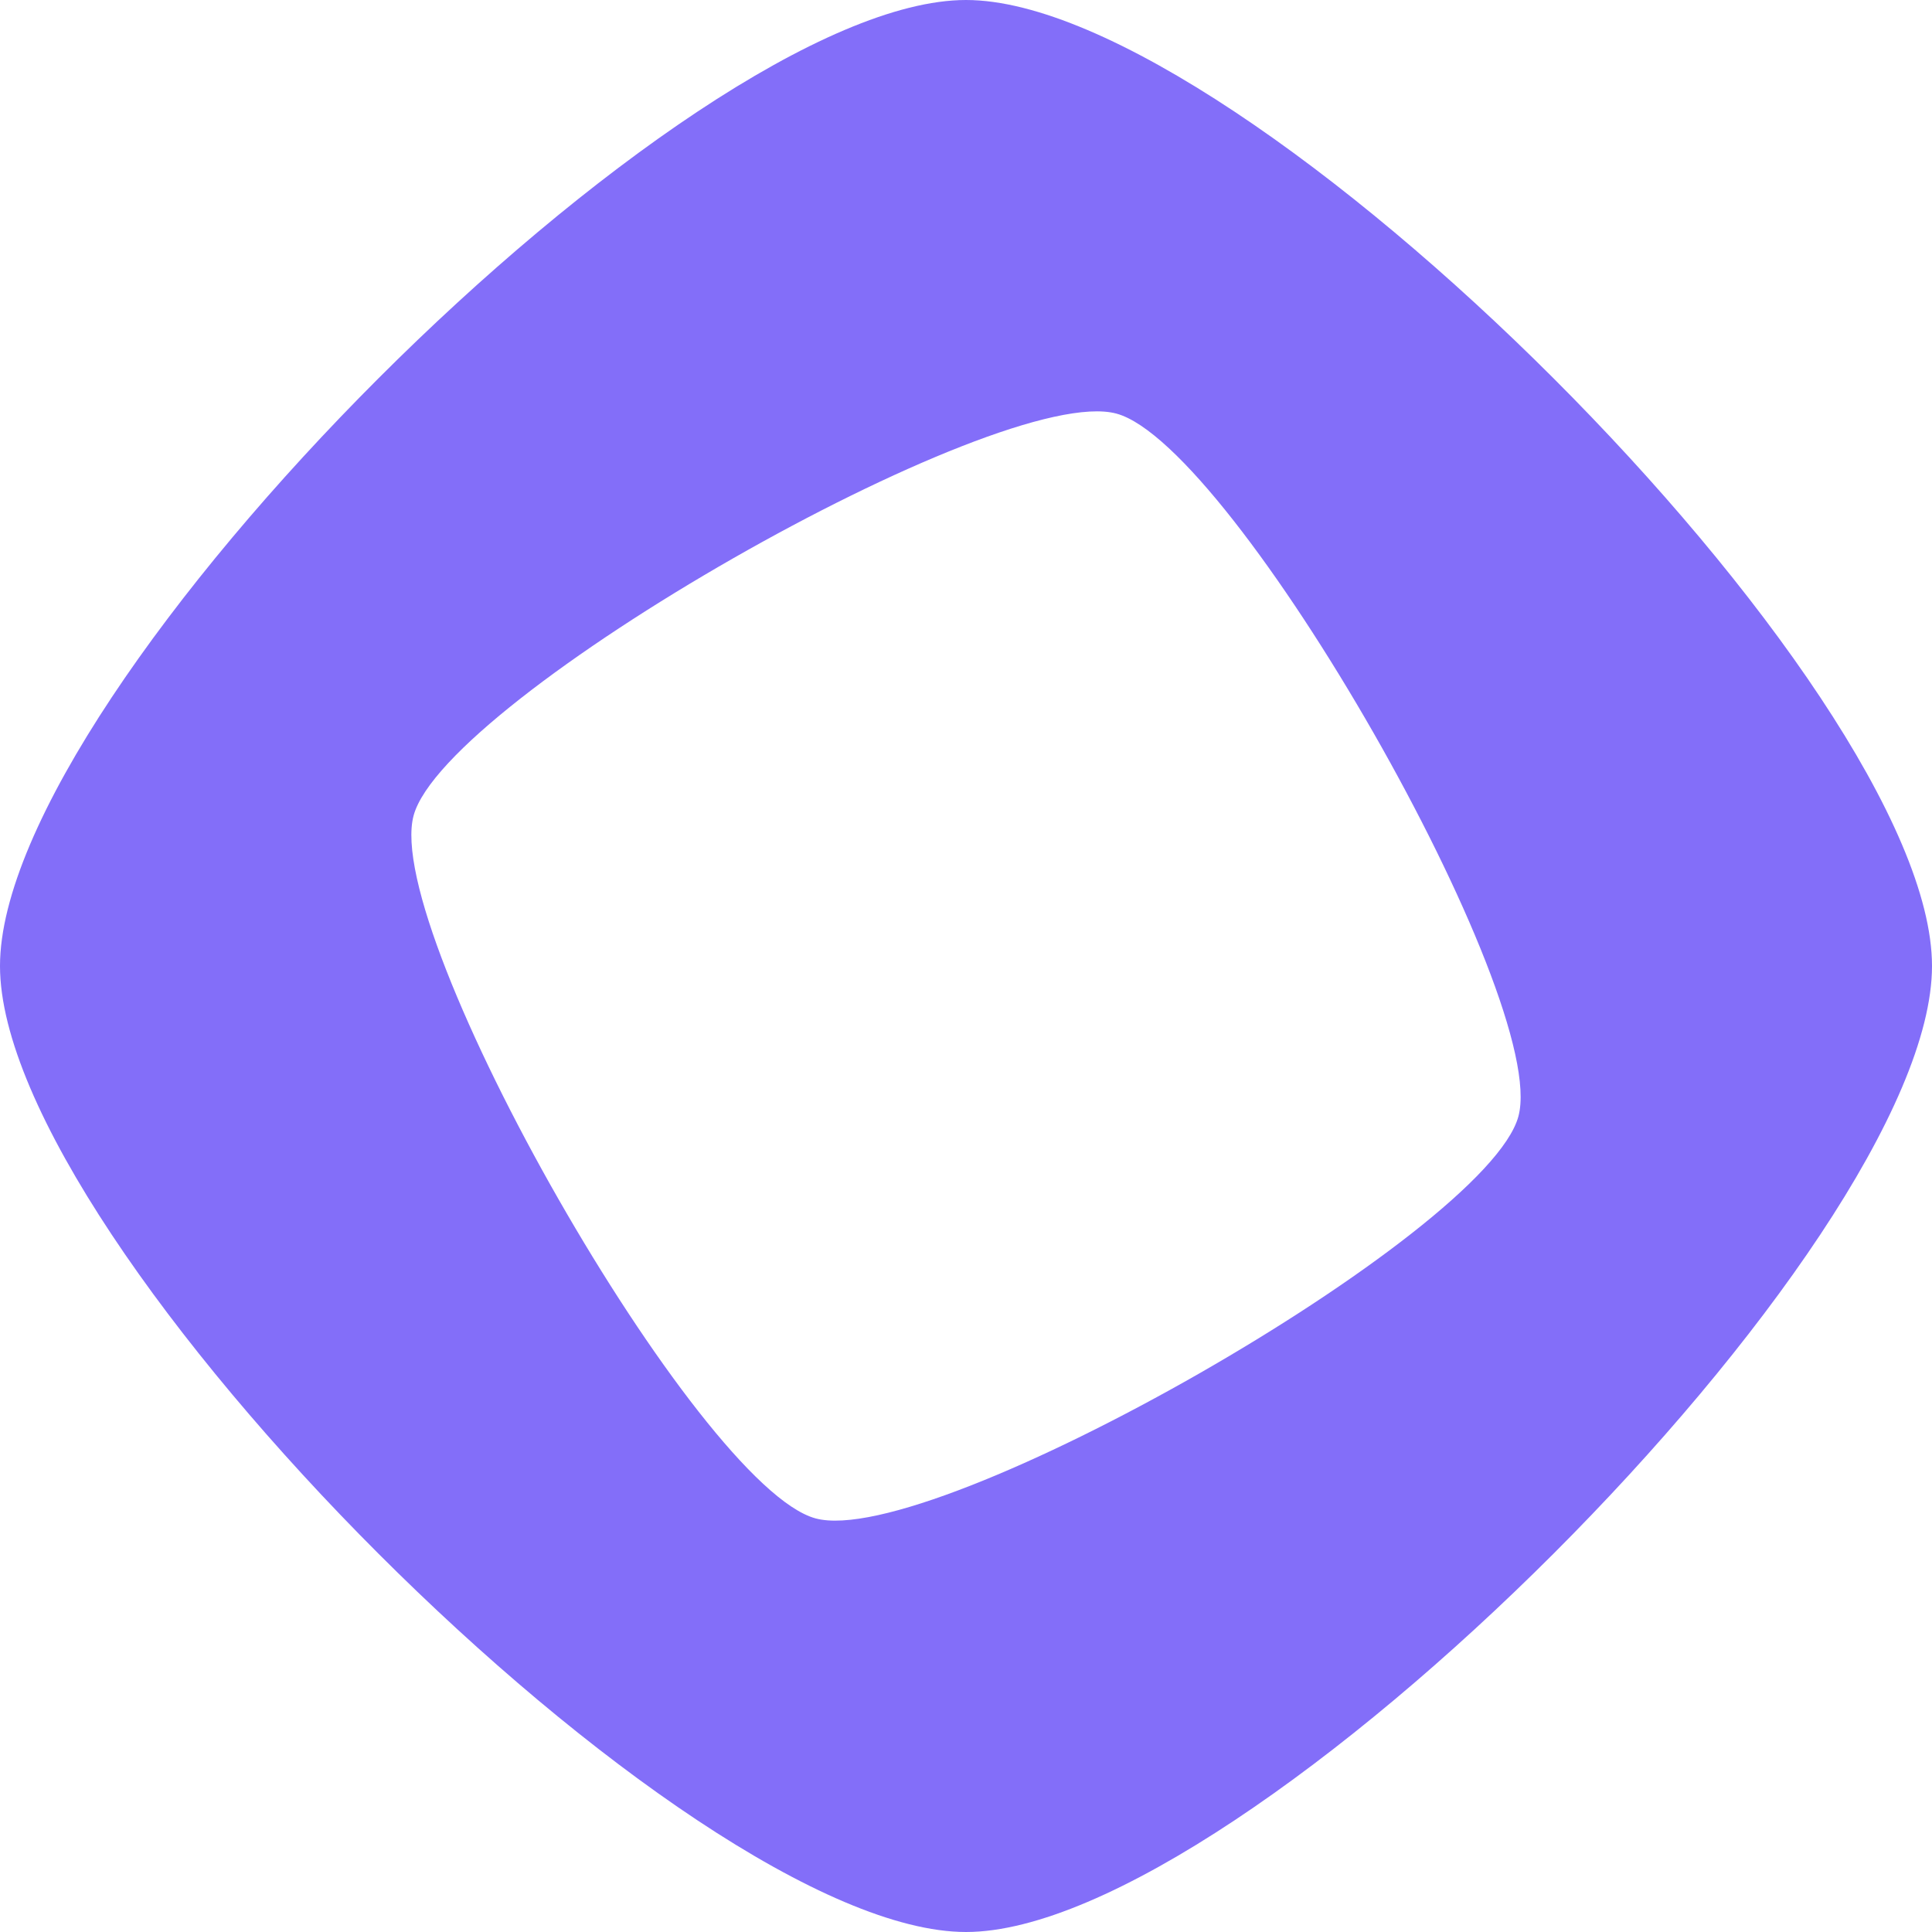
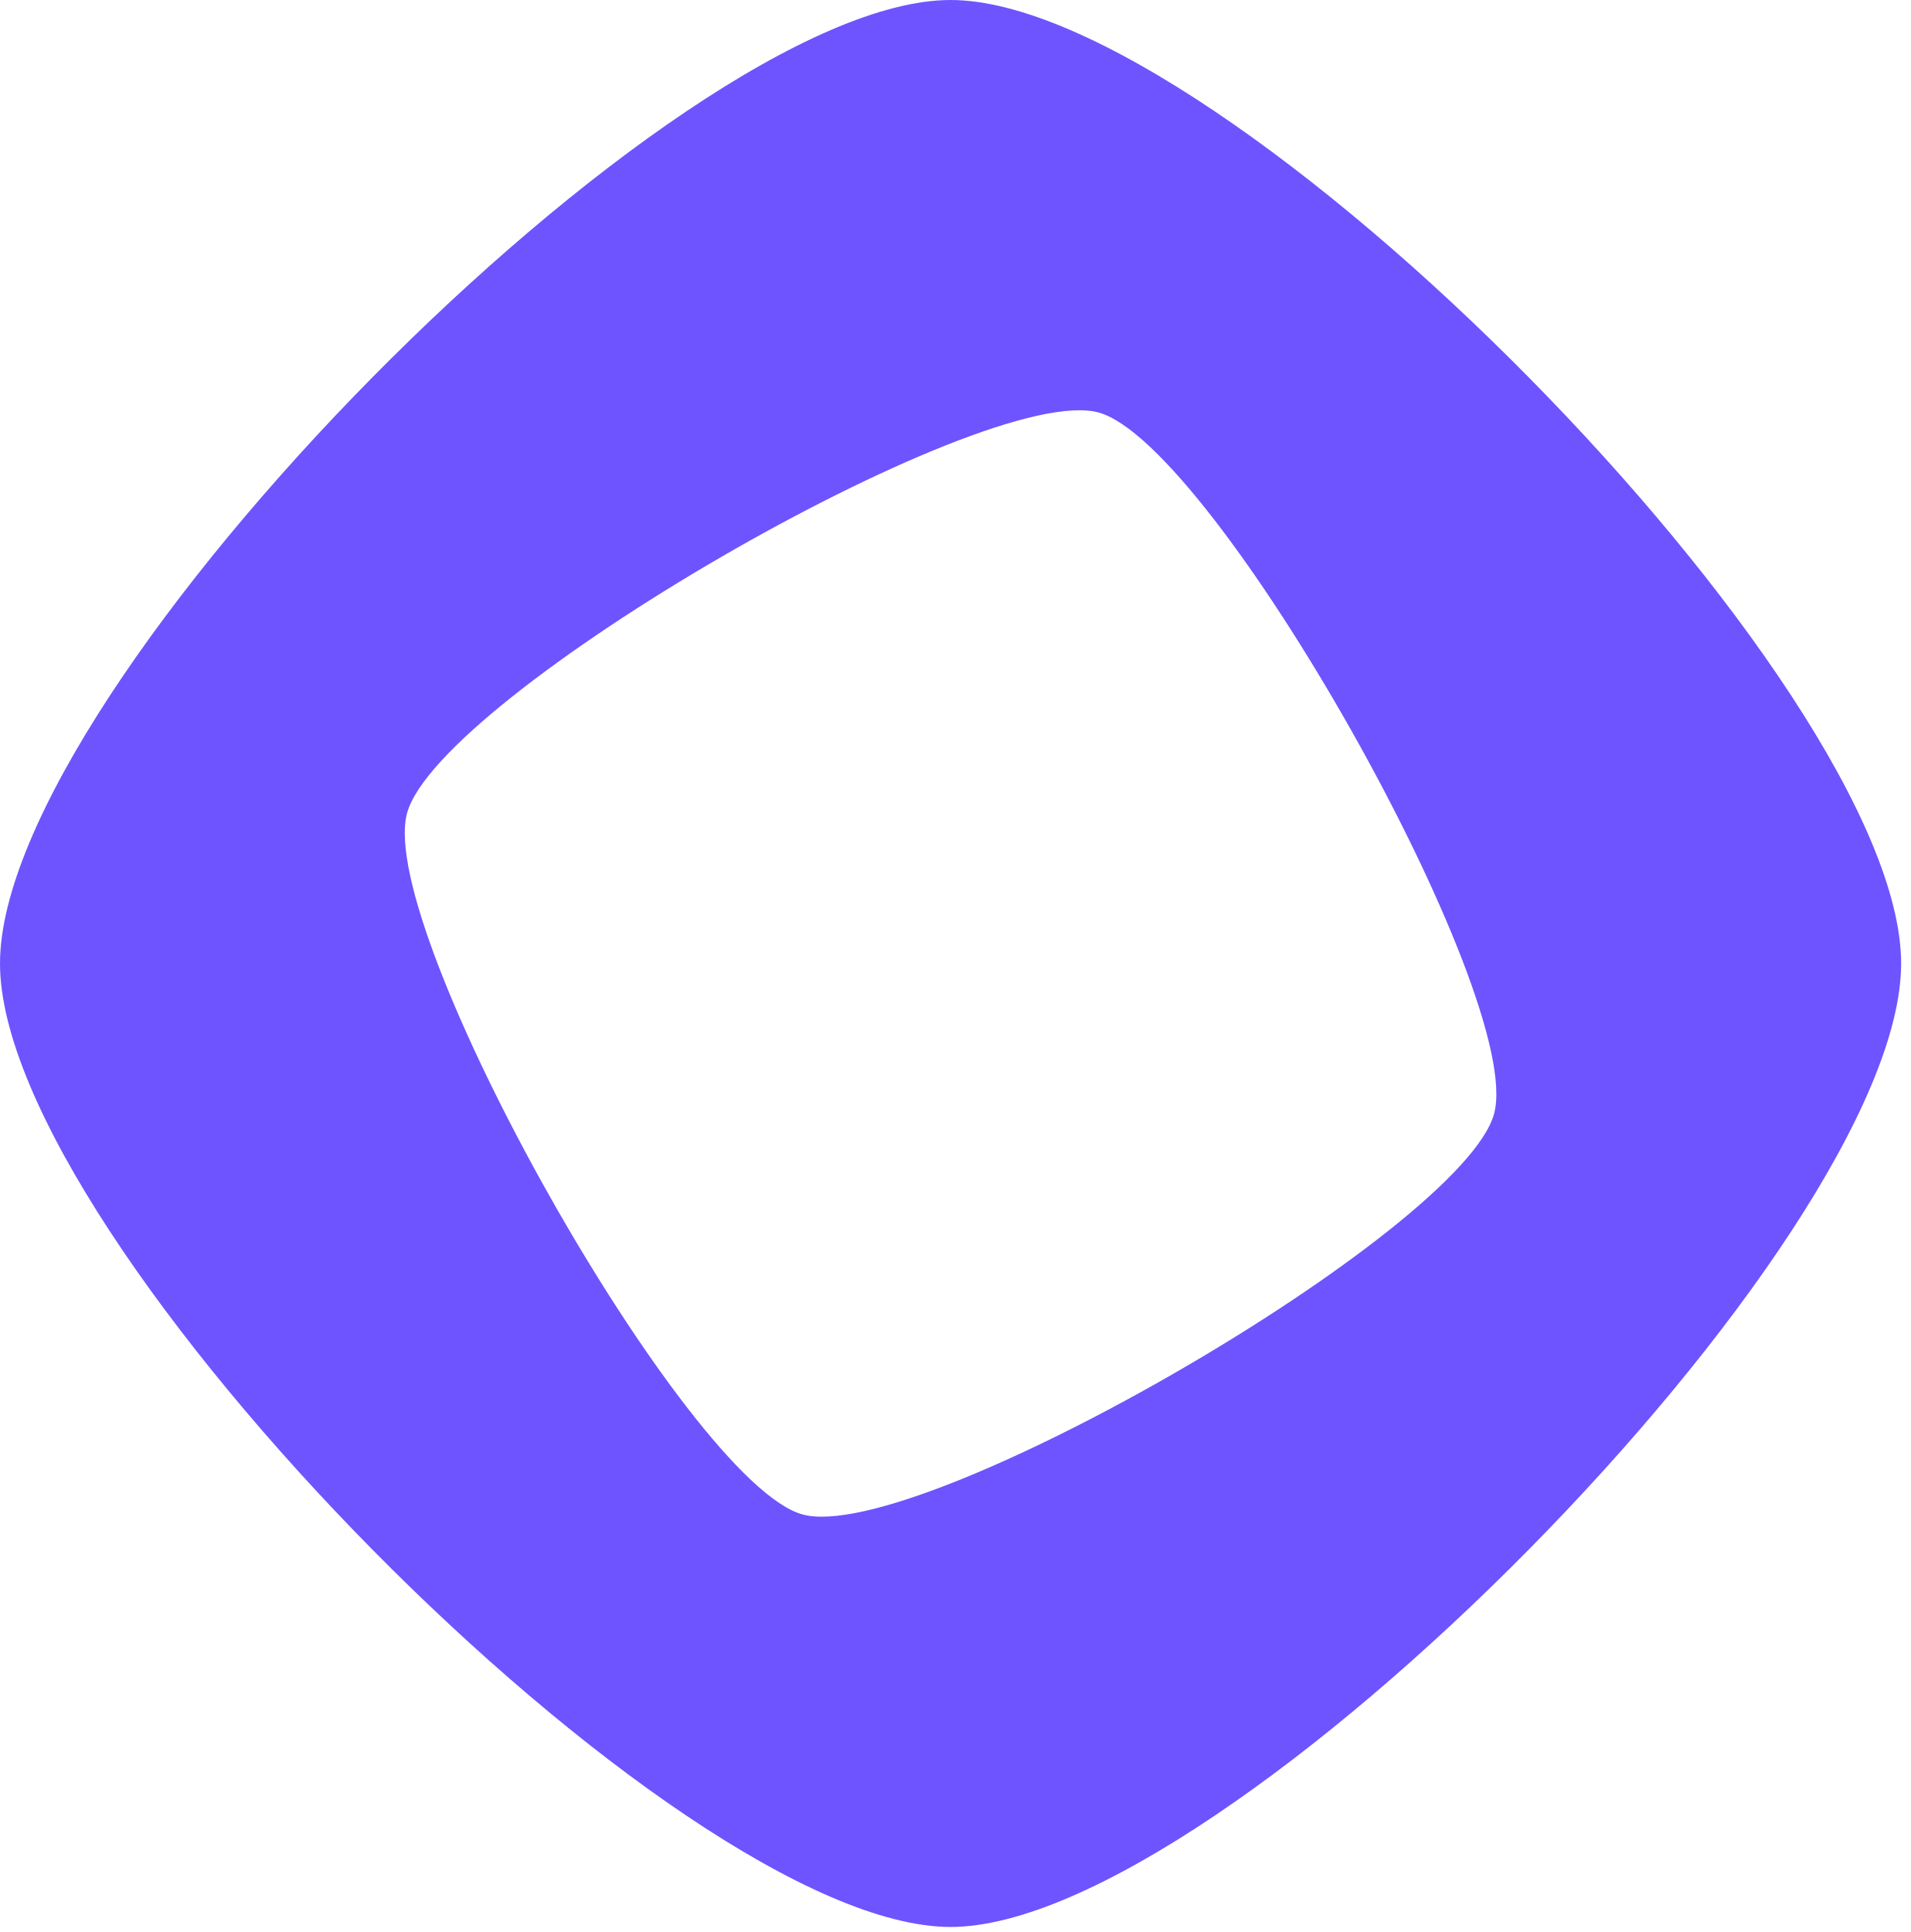
- <svg xmlns="http://www.w3.org/2000/svg" width="32" height="32" viewBox="0 0 32 32" fill="none">
-   <path d="M16 0C11.38 0 0 11.379 0 16C0 20.621 11.38 32 16 32C20.62 32 32 20.62 32 16C32 11.379 20.62 0 16 0ZM13.507 25.149C11.558 24.618 6.32 15.455 6.851 13.507C7.382 11.558 16.545 6.32 18.493 6.851C20.442 7.382 25.68 16.545 25.149 18.493C24.618 20.442 15.455 25.68 13.507 25.149Z" fill="#836EF9" />
+ <svg xmlns="http://www.w3.org/2000/svg" width="182" height="184" viewBox="0 0 182 184" fill="none">
+   <path d="M90.536 0C64.391 0 0 65.26 0 91.759C0 118.259 64.391 183.52 90.536 183.52C116.681 183.52 181.073 118.258 181.073 91.759C181.073 65.261 116.682 0 90.536 0ZM76.427 144.23C65.402 141.185 35.761 88.634 38.766 77.46C41.77 66.285 93.62 36.244 104.645 39.289C115.67 42.334 145.312 94.885 142.307 106.059C139.302 117.234 87.452 147.276 76.427 144.23Z" fill="#6E54FF" />
</svg>
